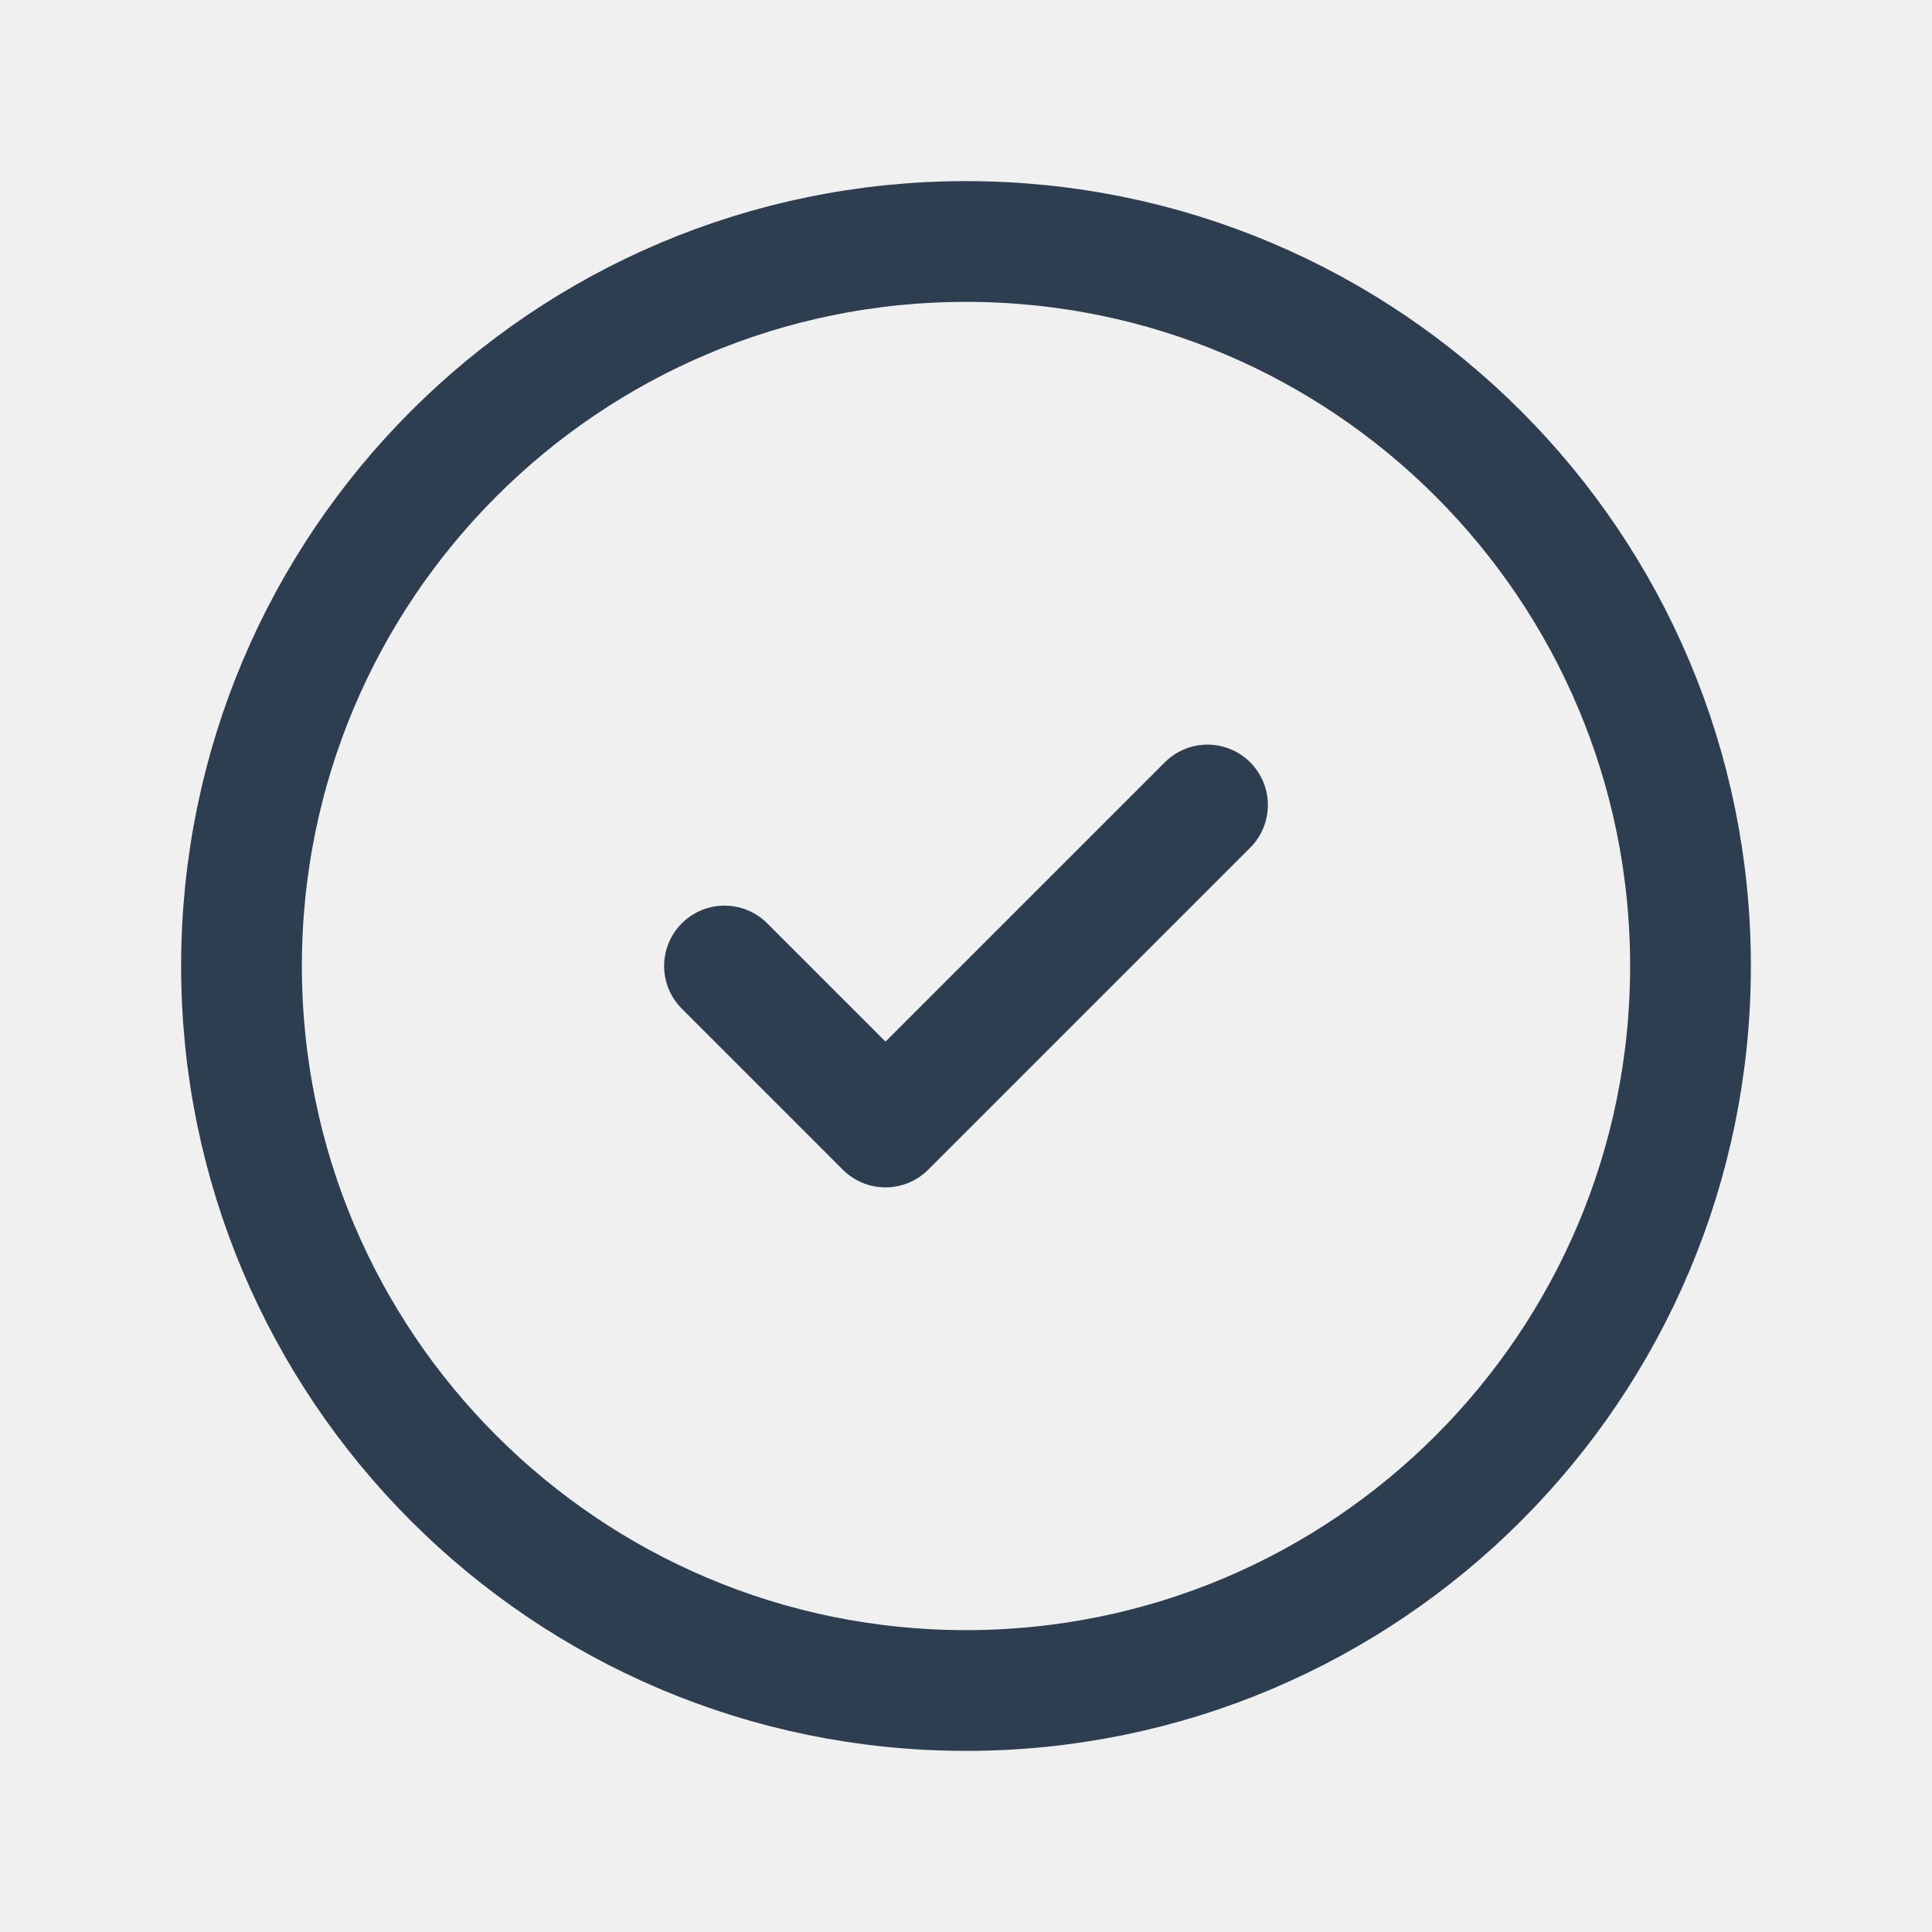
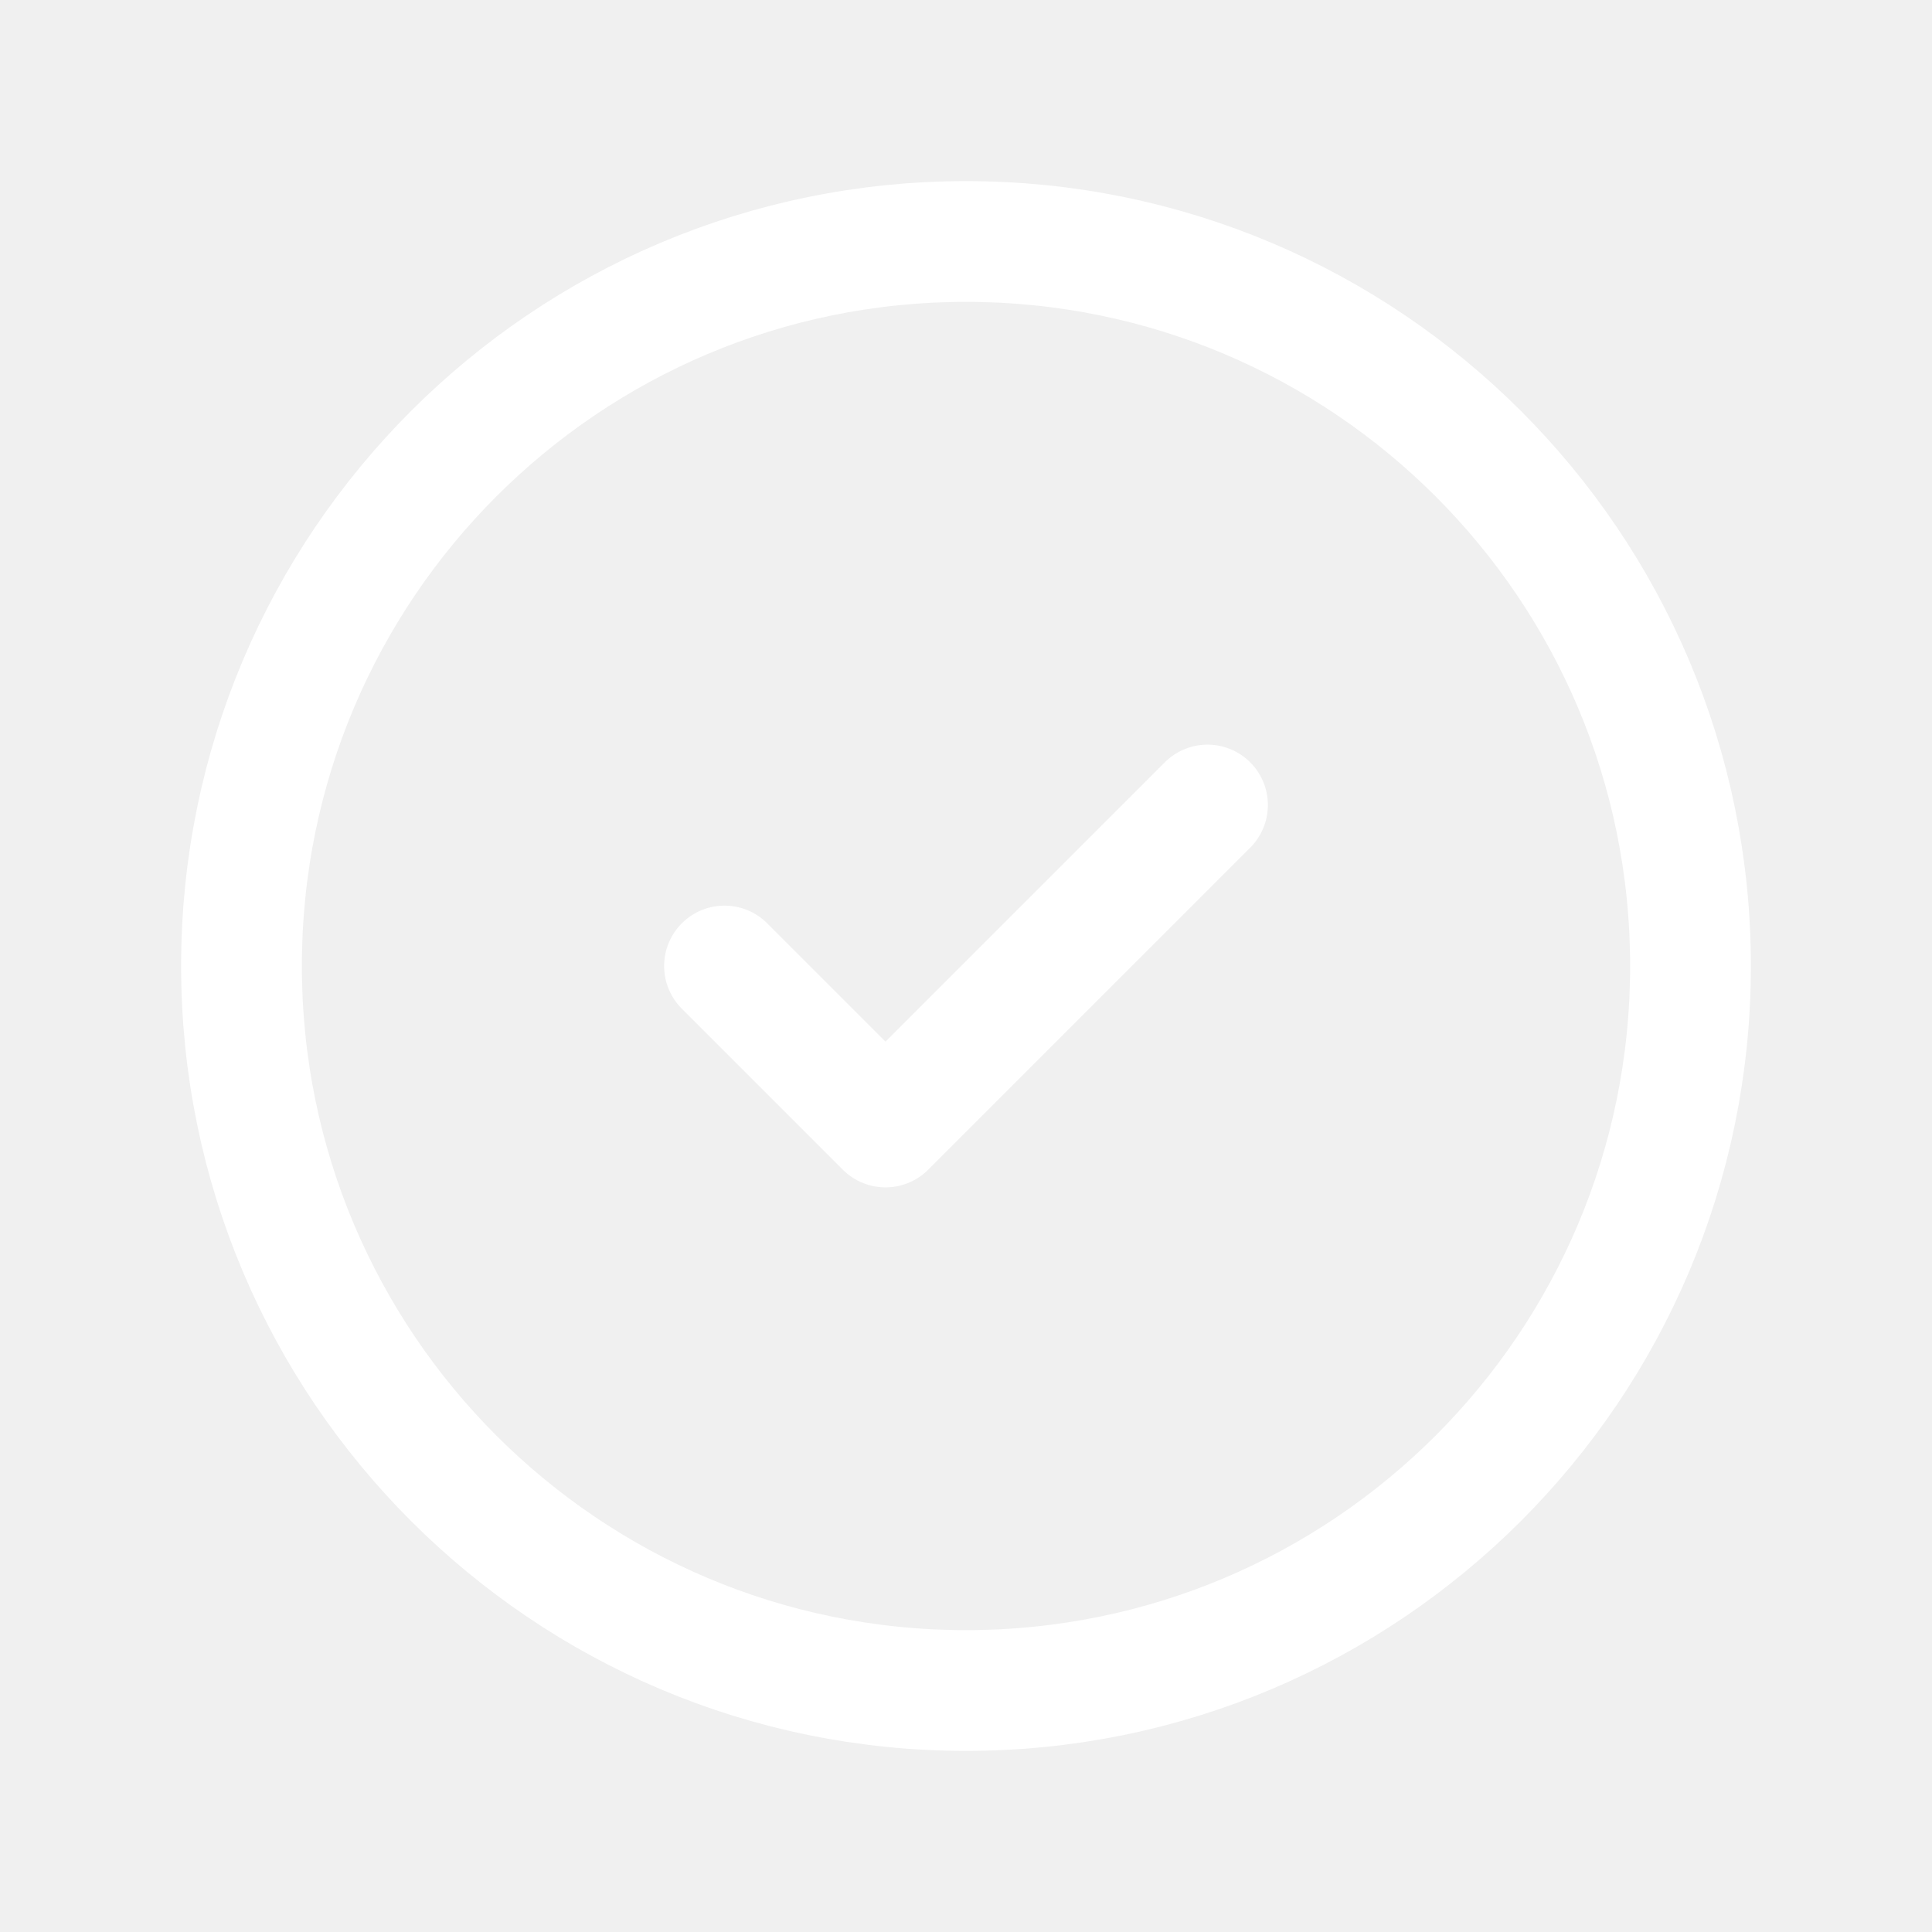
- <svg xmlns="http://www.w3.org/2000/svg" class="icon icon-tabler icon-tabler-circle-check" width="44" height="44" viewBox="0 0 24 24" stroke-width="1.5" stroke="#2c3e50" fill="none" stroke-linecap="round" stroke-linejoin="round">
+ <svg xmlns="http://www.w3.org/2000/svg" class="icon icon-tabler icon-tabler-circle-check" width="44" height="44" viewBox="0 0 24 24" stroke-width="1.5" stroke="#FFFFFF" fill="none" stroke-linecap="round" stroke-linejoin="round">
  <path stroke="none" d="M0 0h24v24H0z" fill="none" />
  <circle cx="12" cy="12" r="9" />
  <path d="M9 12l2 2l4 -4" />
</svg>
